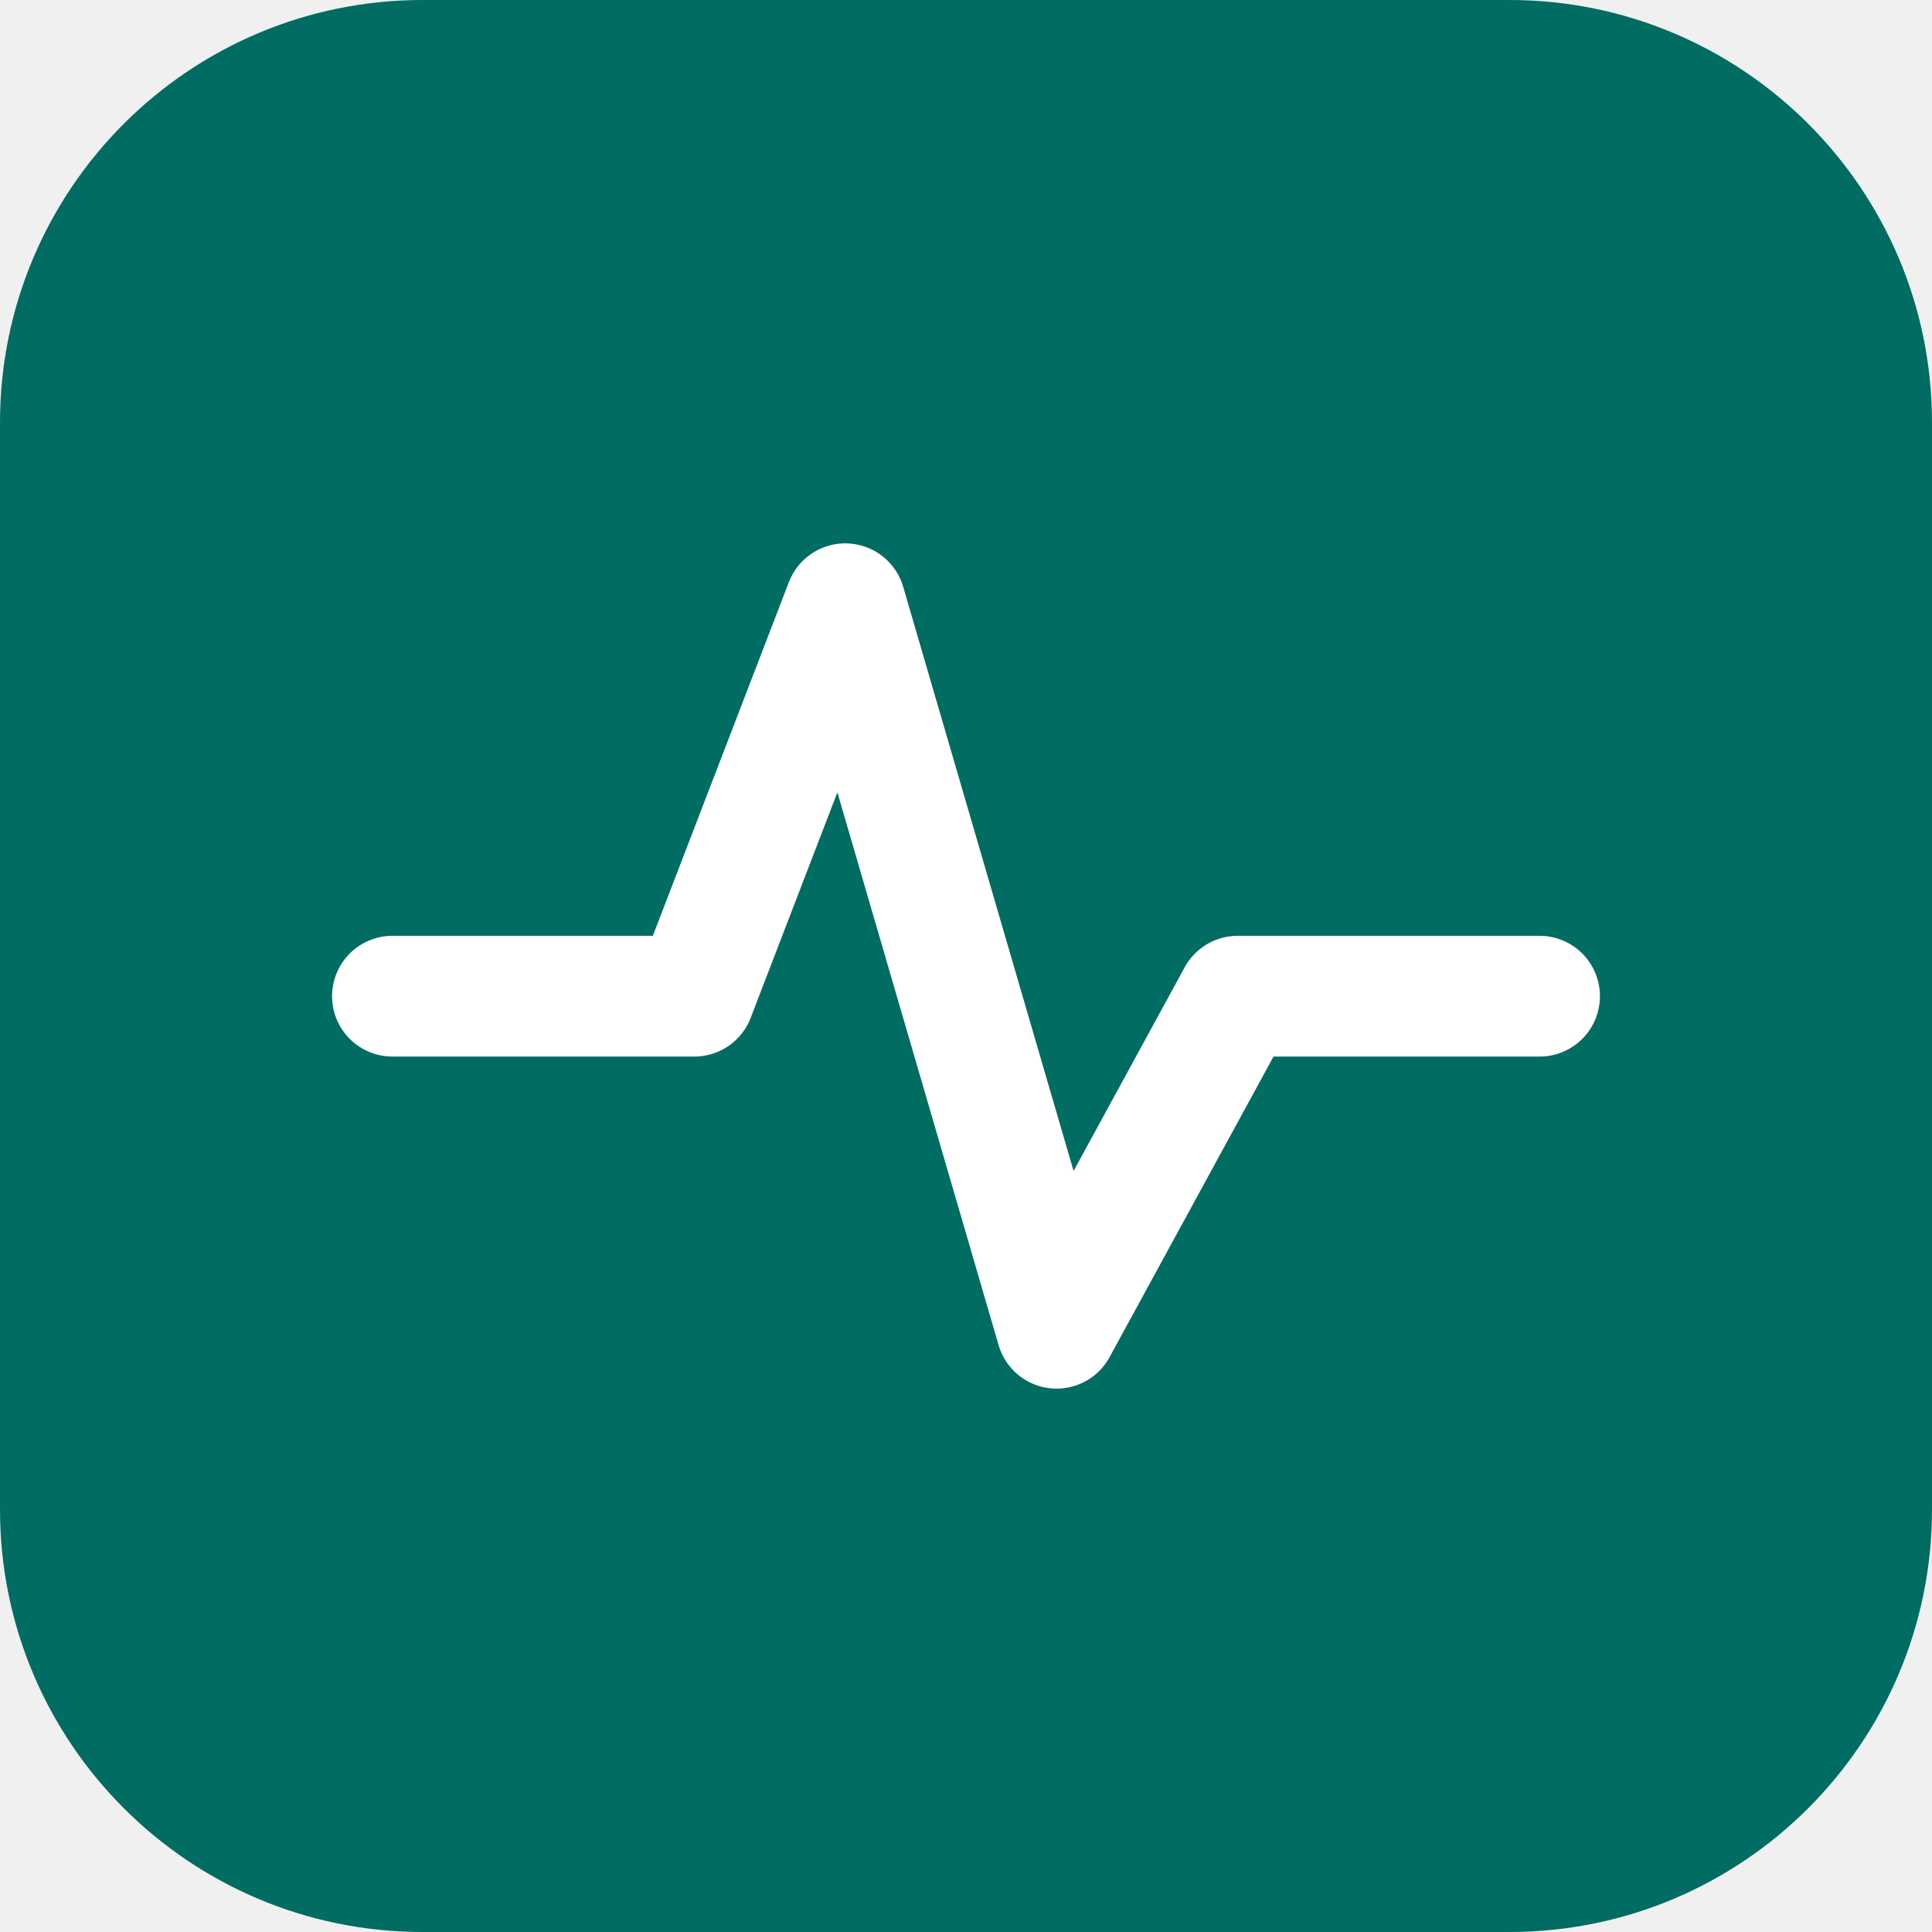
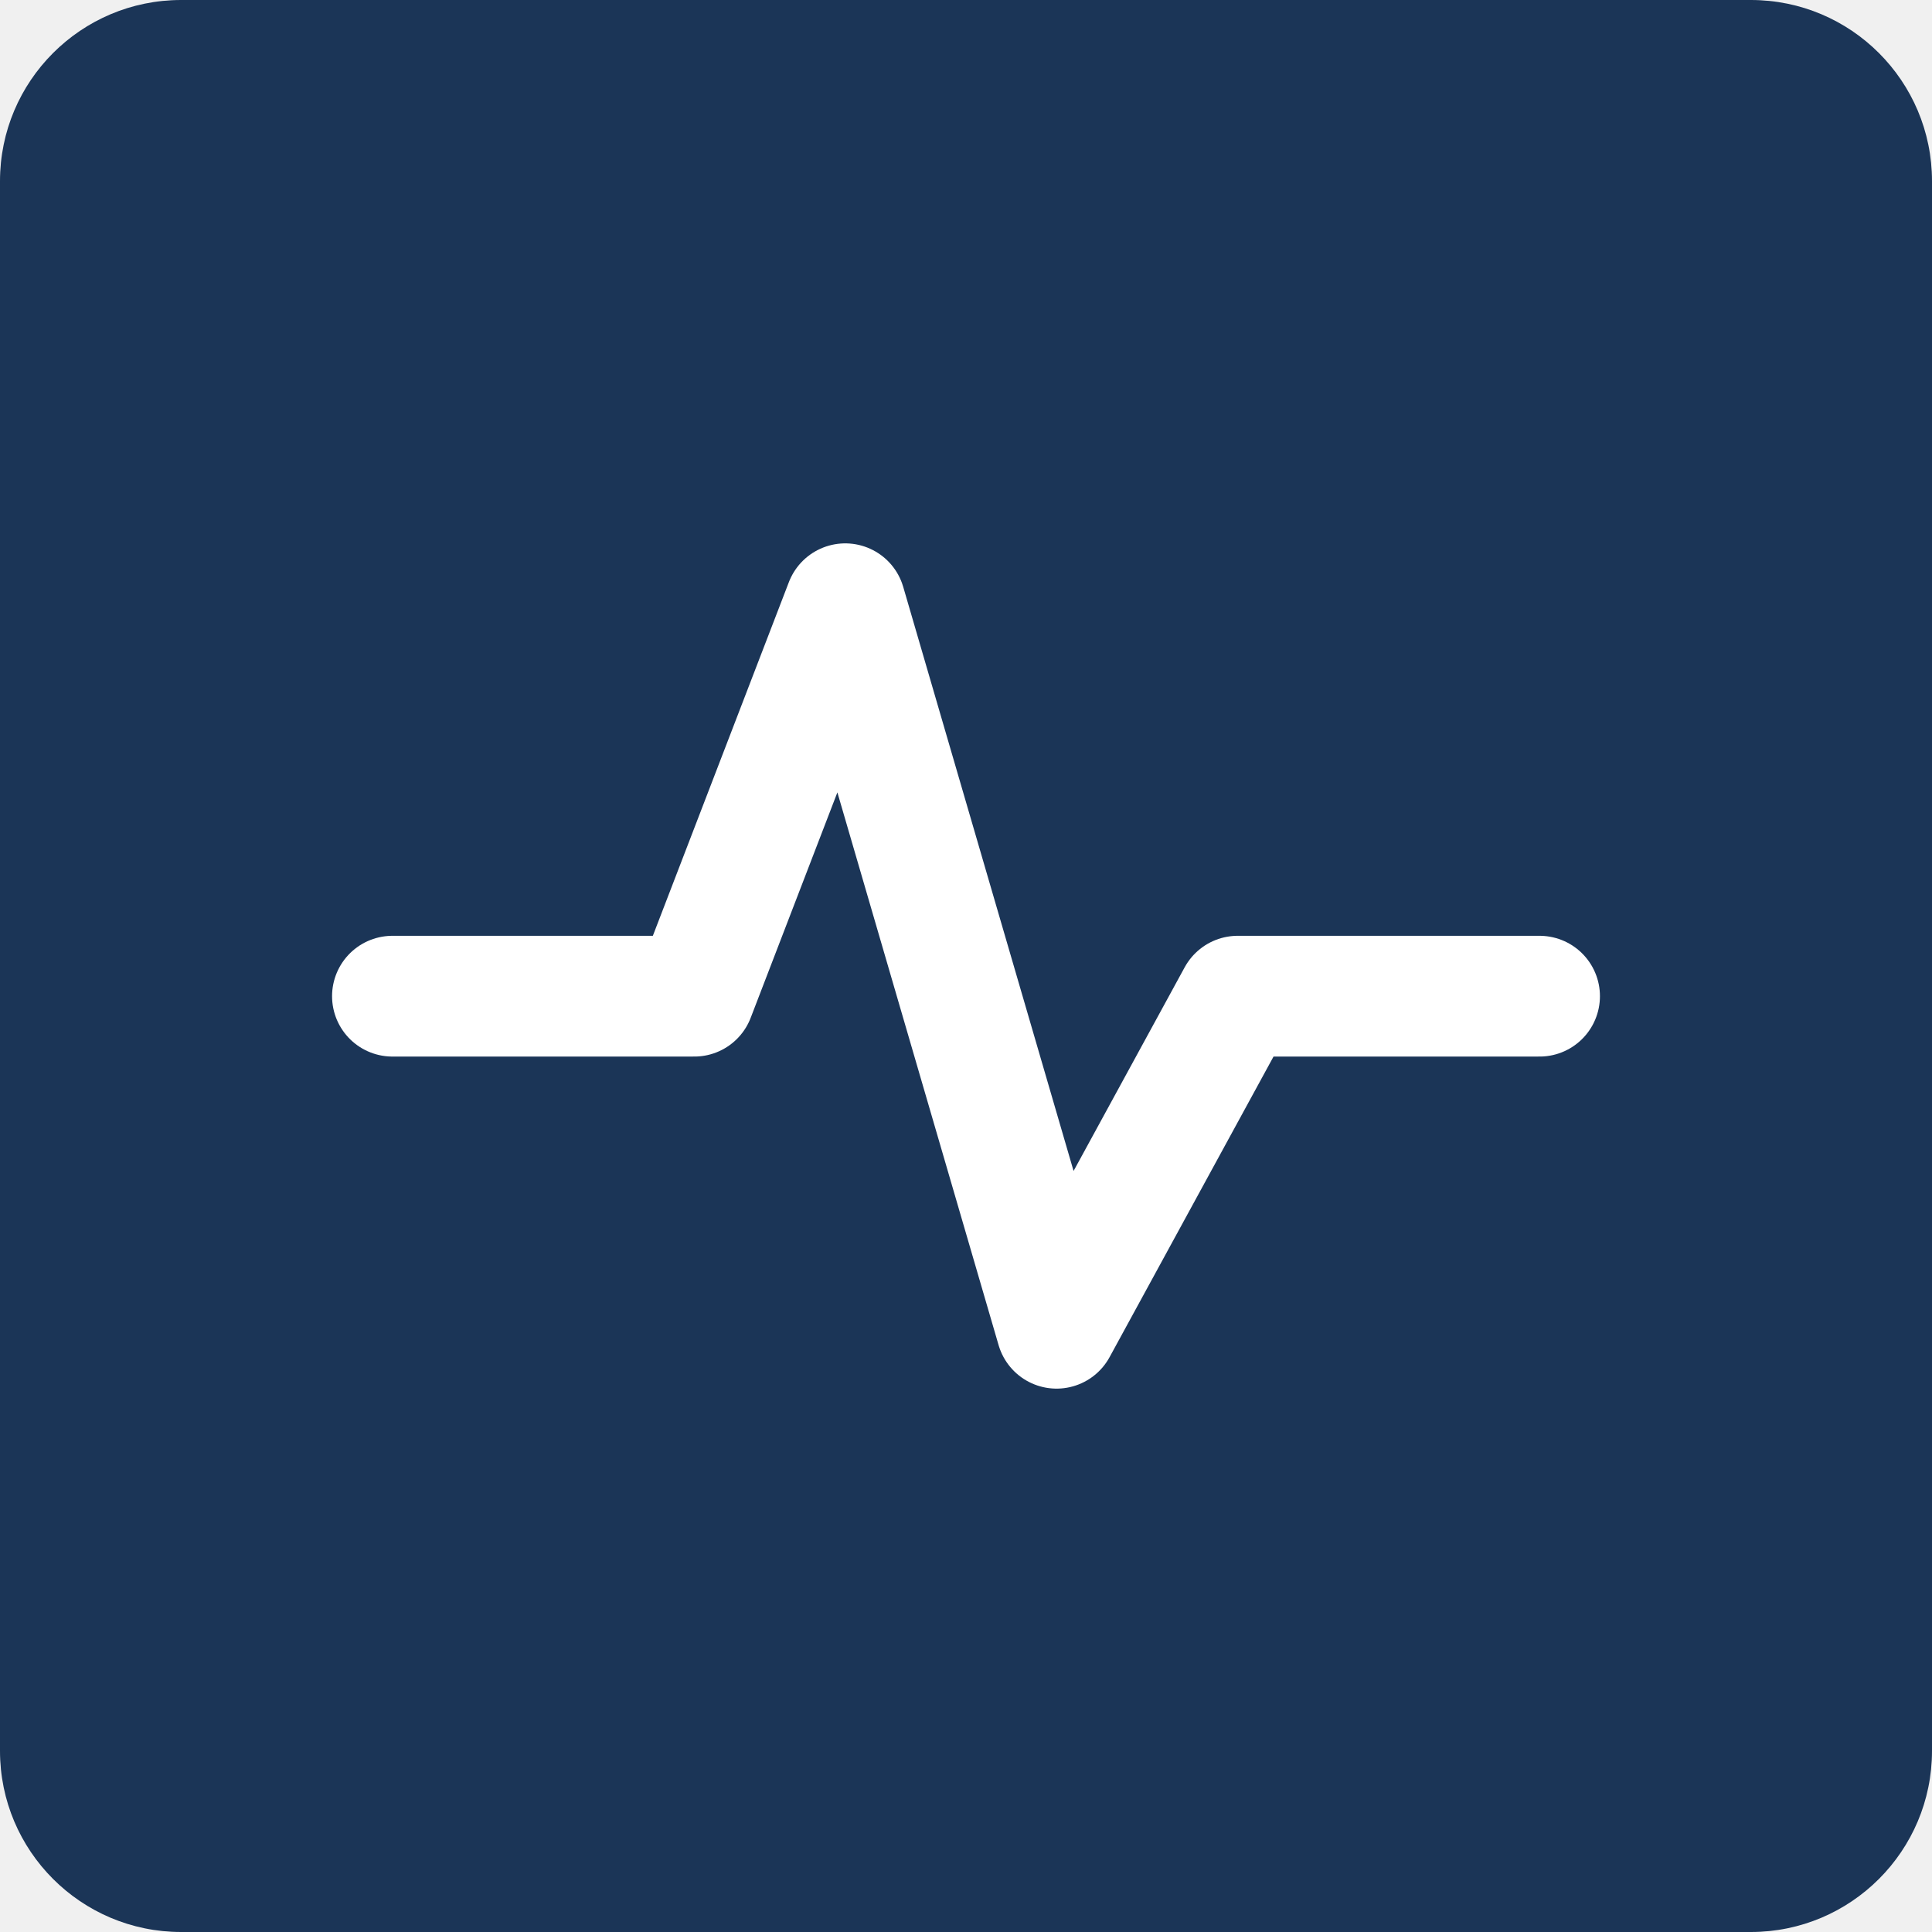
<svg xmlns="http://www.w3.org/2000/svg" viewBox="0 0 64 64">
-   <rect width="64" height="64" rx="14" fill="#006c62" />
+   <rect width="64" height="64" rx="6" fill="#1b3557" />
  <path d="M13 33h10l5-13 7 24 6-11h10" fill="none" stroke="#fff" stroke-width="4" stroke-linecap="round" stroke-linejoin="round" />
</svg>
